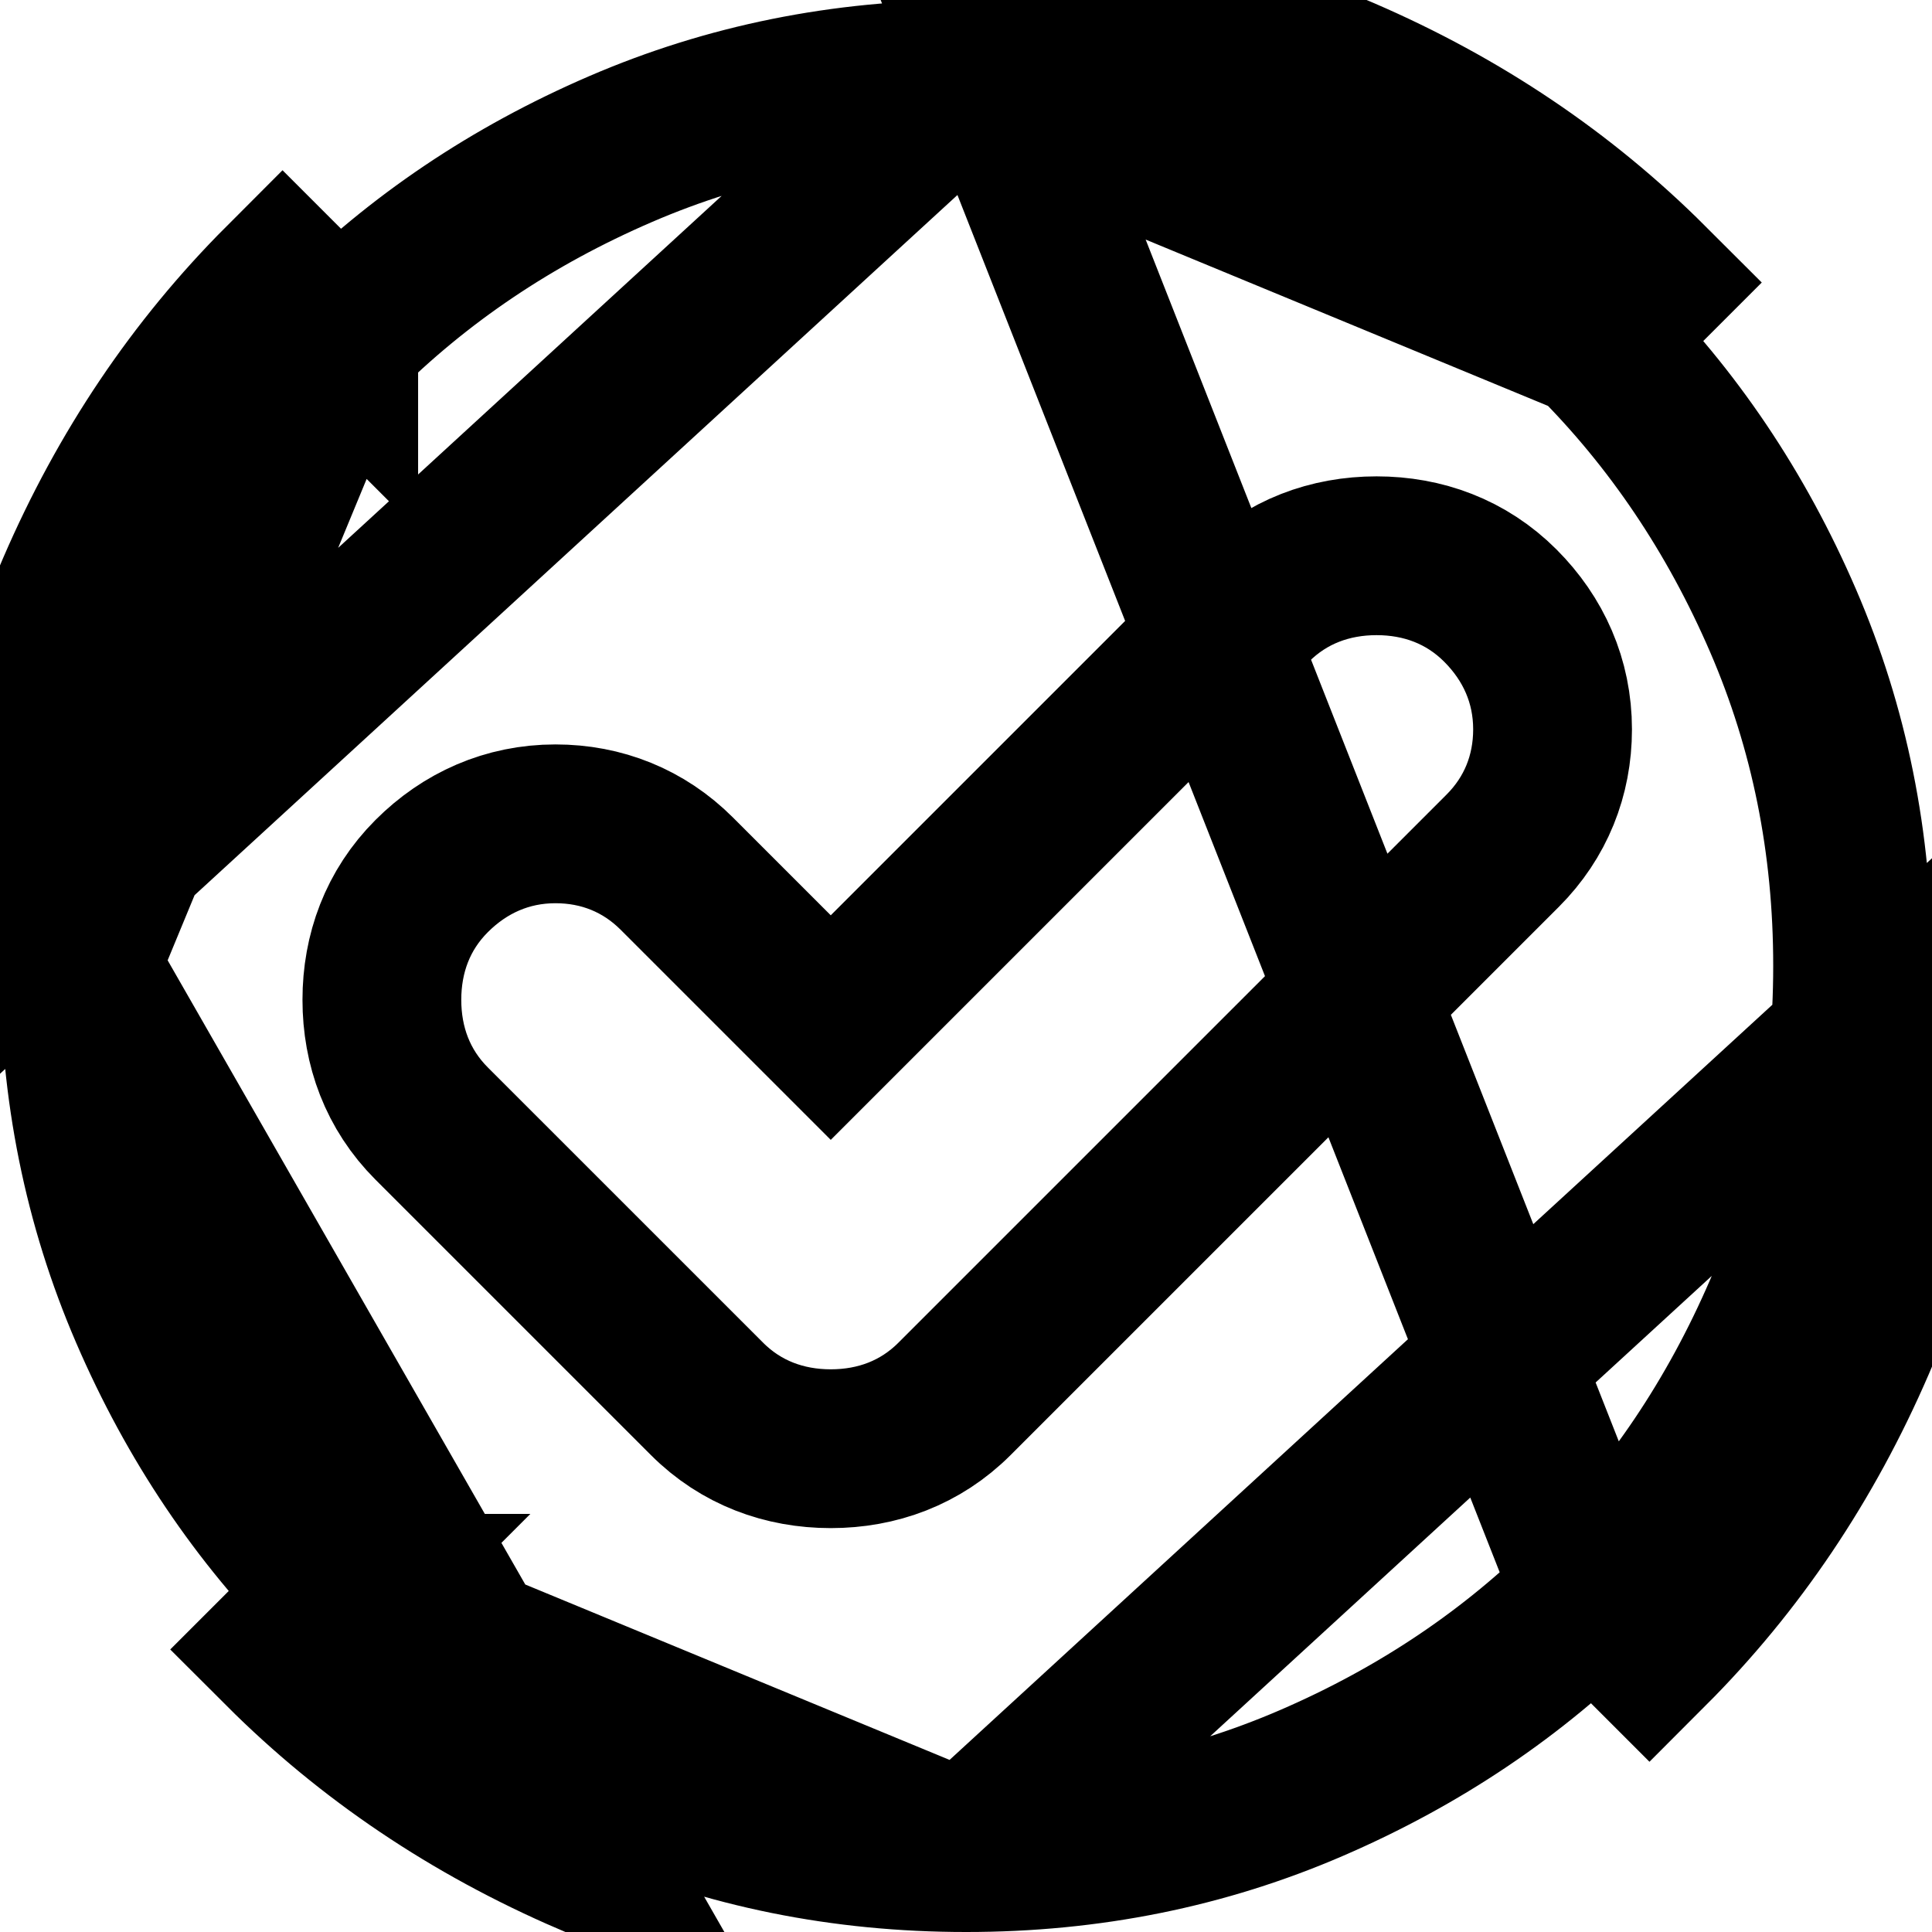
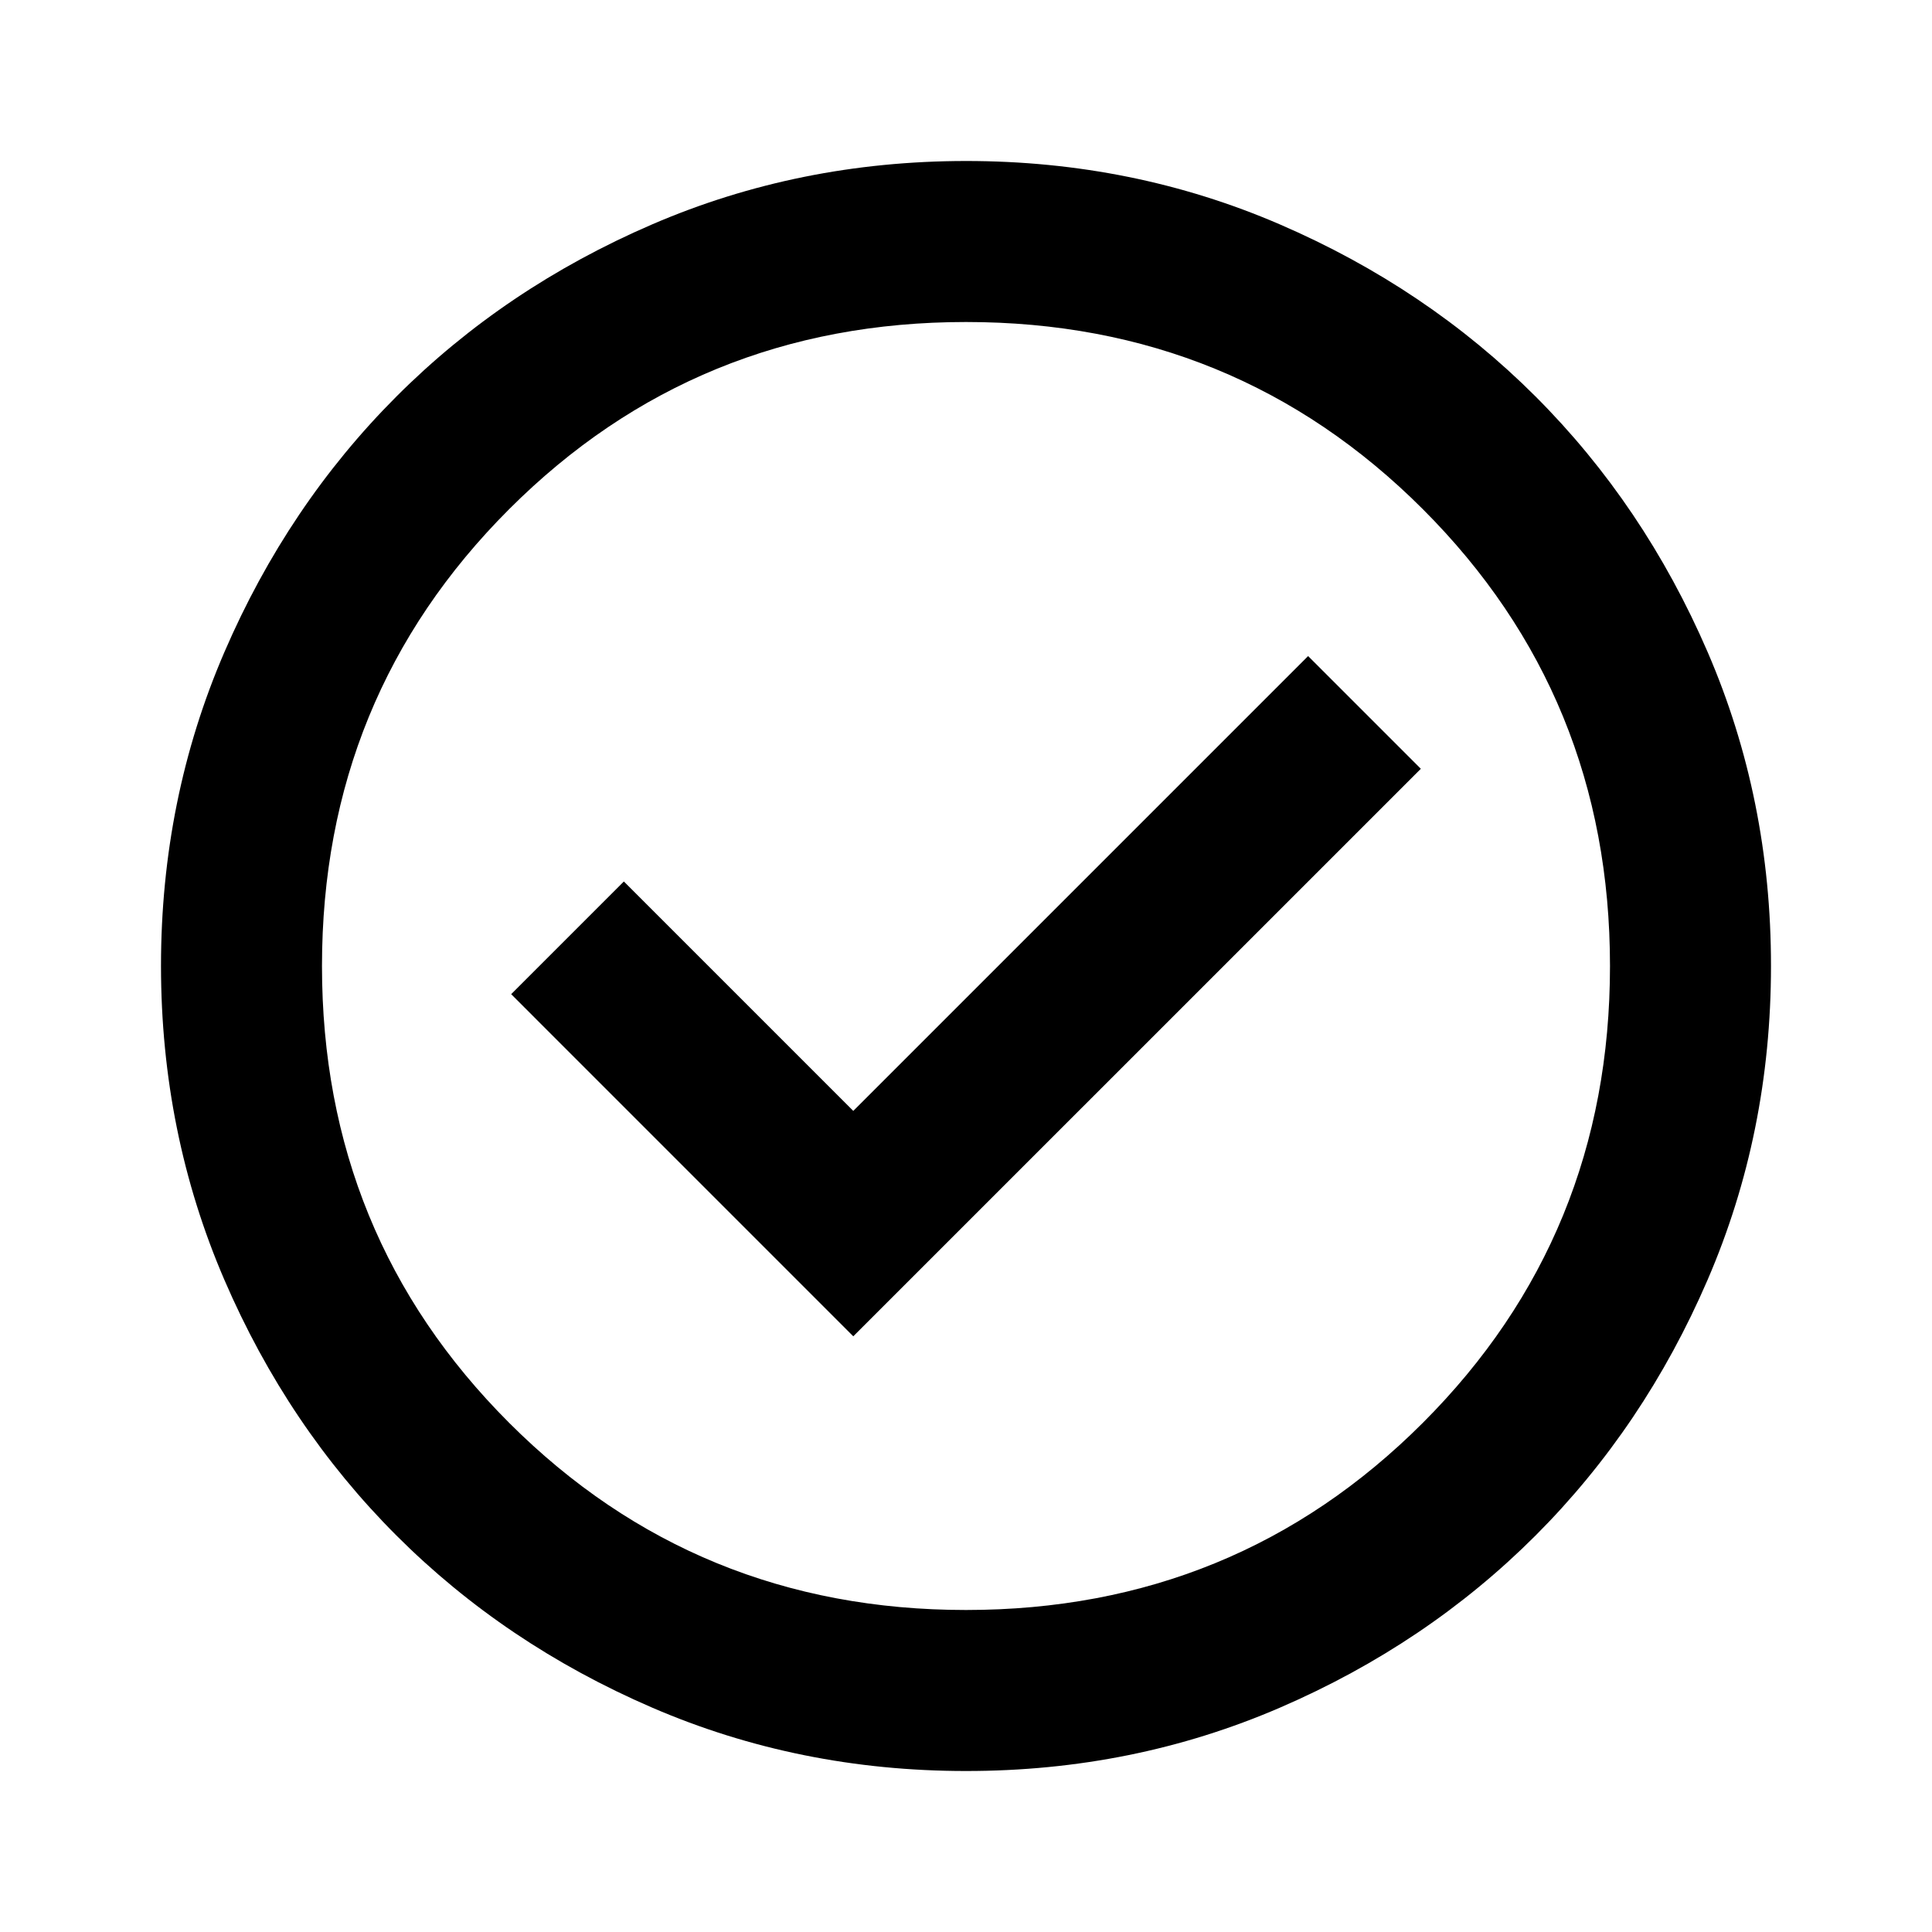
- <svg xmlns="http://www.w3.org/2000/svg" width="73" height="73" viewBox="0 0 73 73" fill="none">
-   <path d="M36.5 70H36.501C41.159 70.002 45.497 69.121 49.546 67.373C53.653 65.6 57.196 63.209 60.202 60.203C60.202 60.203 60.202 60.203 60.202 60.202M36.5 70L73 36.5C73 41.549 72.041 46.294 70.124 50.735C68.206 55.176 65.606 59.039 62.324 62.324L60.202 60.202M36.5 70C31.841 70 27.503 69.118 23.454 67.37C19.347 65.596 15.803 63.206 12.798 60.202M36.5 70L12.798 60.202M60.202 60.202C63.206 57.197 65.596 53.653 67.37 49.546C69.118 45.497 70 41.158 70 36.5V36.499C70.002 31.841 69.121 27.503 67.373 23.454C65.6 19.347 63.209 15.804 60.203 12.798C60.203 12.798 60.203 12.798 60.202 12.798M60.202 60.202L36.5 0C41.549 0 46.294 0.959 50.735 2.876C55.176 4.794 59.039 7.394 62.324 10.676L60.202 12.798M60.202 12.798C57.197 9.794 53.653 7.404 49.546 5.63C45.497 3.882 41.159 3 36.501 3L60.202 12.798ZM12.798 12.798C12.798 12.797 12.798 12.797 12.798 12.797C15.804 9.791 19.346 7.402 23.453 5.631C27.502 3.885 31.841 3.002 36.5 3L0 36.5C0 31.451 0.959 26.706 2.876 22.265C4.794 17.824 7.394 13.961 10.676 10.676L12.798 12.798ZM12.798 12.798C9.794 15.803 7.404 19.347 5.63 23.454C3.882 27.503 3 31.841 3 36.499L12.798 12.798ZM12.798 60.202C12.797 60.202 12.797 60.202 12.797 60.202C9.791 57.196 7.402 53.654 5.631 49.547C3.885 45.498 3.002 41.159 3 36.5L22.265 70.124C17.824 68.206 13.961 65.606 10.676 62.324L12.798 60.202ZM31.39 38.827L25.573 33.01C24.323 31.76 22.731 31.128 20.988 31.128C19.166 31.128 17.566 31.846 16.311 33.101C15.024 34.388 14.429 36.029 14.429 37.778C14.429 39.526 15.024 41.167 16.311 42.454L26.714 52.856C28 54.143 29.642 54.739 31.39 54.739C33.139 54.739 34.78 54.143 36.066 52.856L56.78 32.143C58.029 30.893 58.663 29.301 58.663 27.558C58.663 25.736 57.944 24.136 56.689 22.881C55.402 21.594 53.761 20.999 52.013 20.999C50.264 20.999 48.623 21.594 47.336 22.881L31.39 38.827Z" stroke="black" stroke-width="6" />
+ <svg xmlns="http://www.w3.org/2000/svg" width="91" height="91" viewBox="0 0 91 91" fill="none">
+   <path d="M40.191 62.942L66.923 36.211L61.614 30.902L40.191 52.325L29.385 41.519L24.077 46.827L40.191 62.942ZM45.5 83.417C40.255 83.417 35.325 82.421 30.712 80.429C26.099 78.437 22.086 75.736 18.674 72.326C15.261 68.914 12.56 64.901 10.571 60.288C8.581 55.674 7.586 50.745 7.583 45.5C7.583 40.255 8.579 35.326 10.571 30.712C12.563 26.099 15.264 22.087 18.674 18.674C22.086 15.261 26.099 12.561 30.712 10.571C35.325 8.582 40.255 7.586 45.5 7.583C50.745 7.583 55.674 8.579 60.287 10.571C64.9 12.563 68.913 15.264 72.326 18.674C75.738 22.087 78.44 26.099 80.432 30.712C82.424 35.326 83.419 40.255 83.416 45.5C83.416 50.745 82.42 55.674 80.428 60.288C78.437 64.901 75.736 68.914 72.326 72.326C68.913 75.739 64.9 78.441 60.287 80.433C55.674 82.425 50.745 83.419 45.5 83.417ZM45.5 75.833C53.968 75.833 61.14 72.895 67.017 67.018C72.894 61.141 75.833 53.968 75.833 45.5C75.833 37.032 72.894 29.859 67.017 23.982C61.14 18.105 53.968 15.167 45.5 15.167C37.032 15.167 29.859 18.105 23.982 23.982C18.105 29.859 15.166 37.032 15.166 45.5C15.166 53.968 18.105 61.141 23.982 67.018C29.859 72.895 37.032 75.833 45.5 75.833Z" fill="black" />
</svg>
